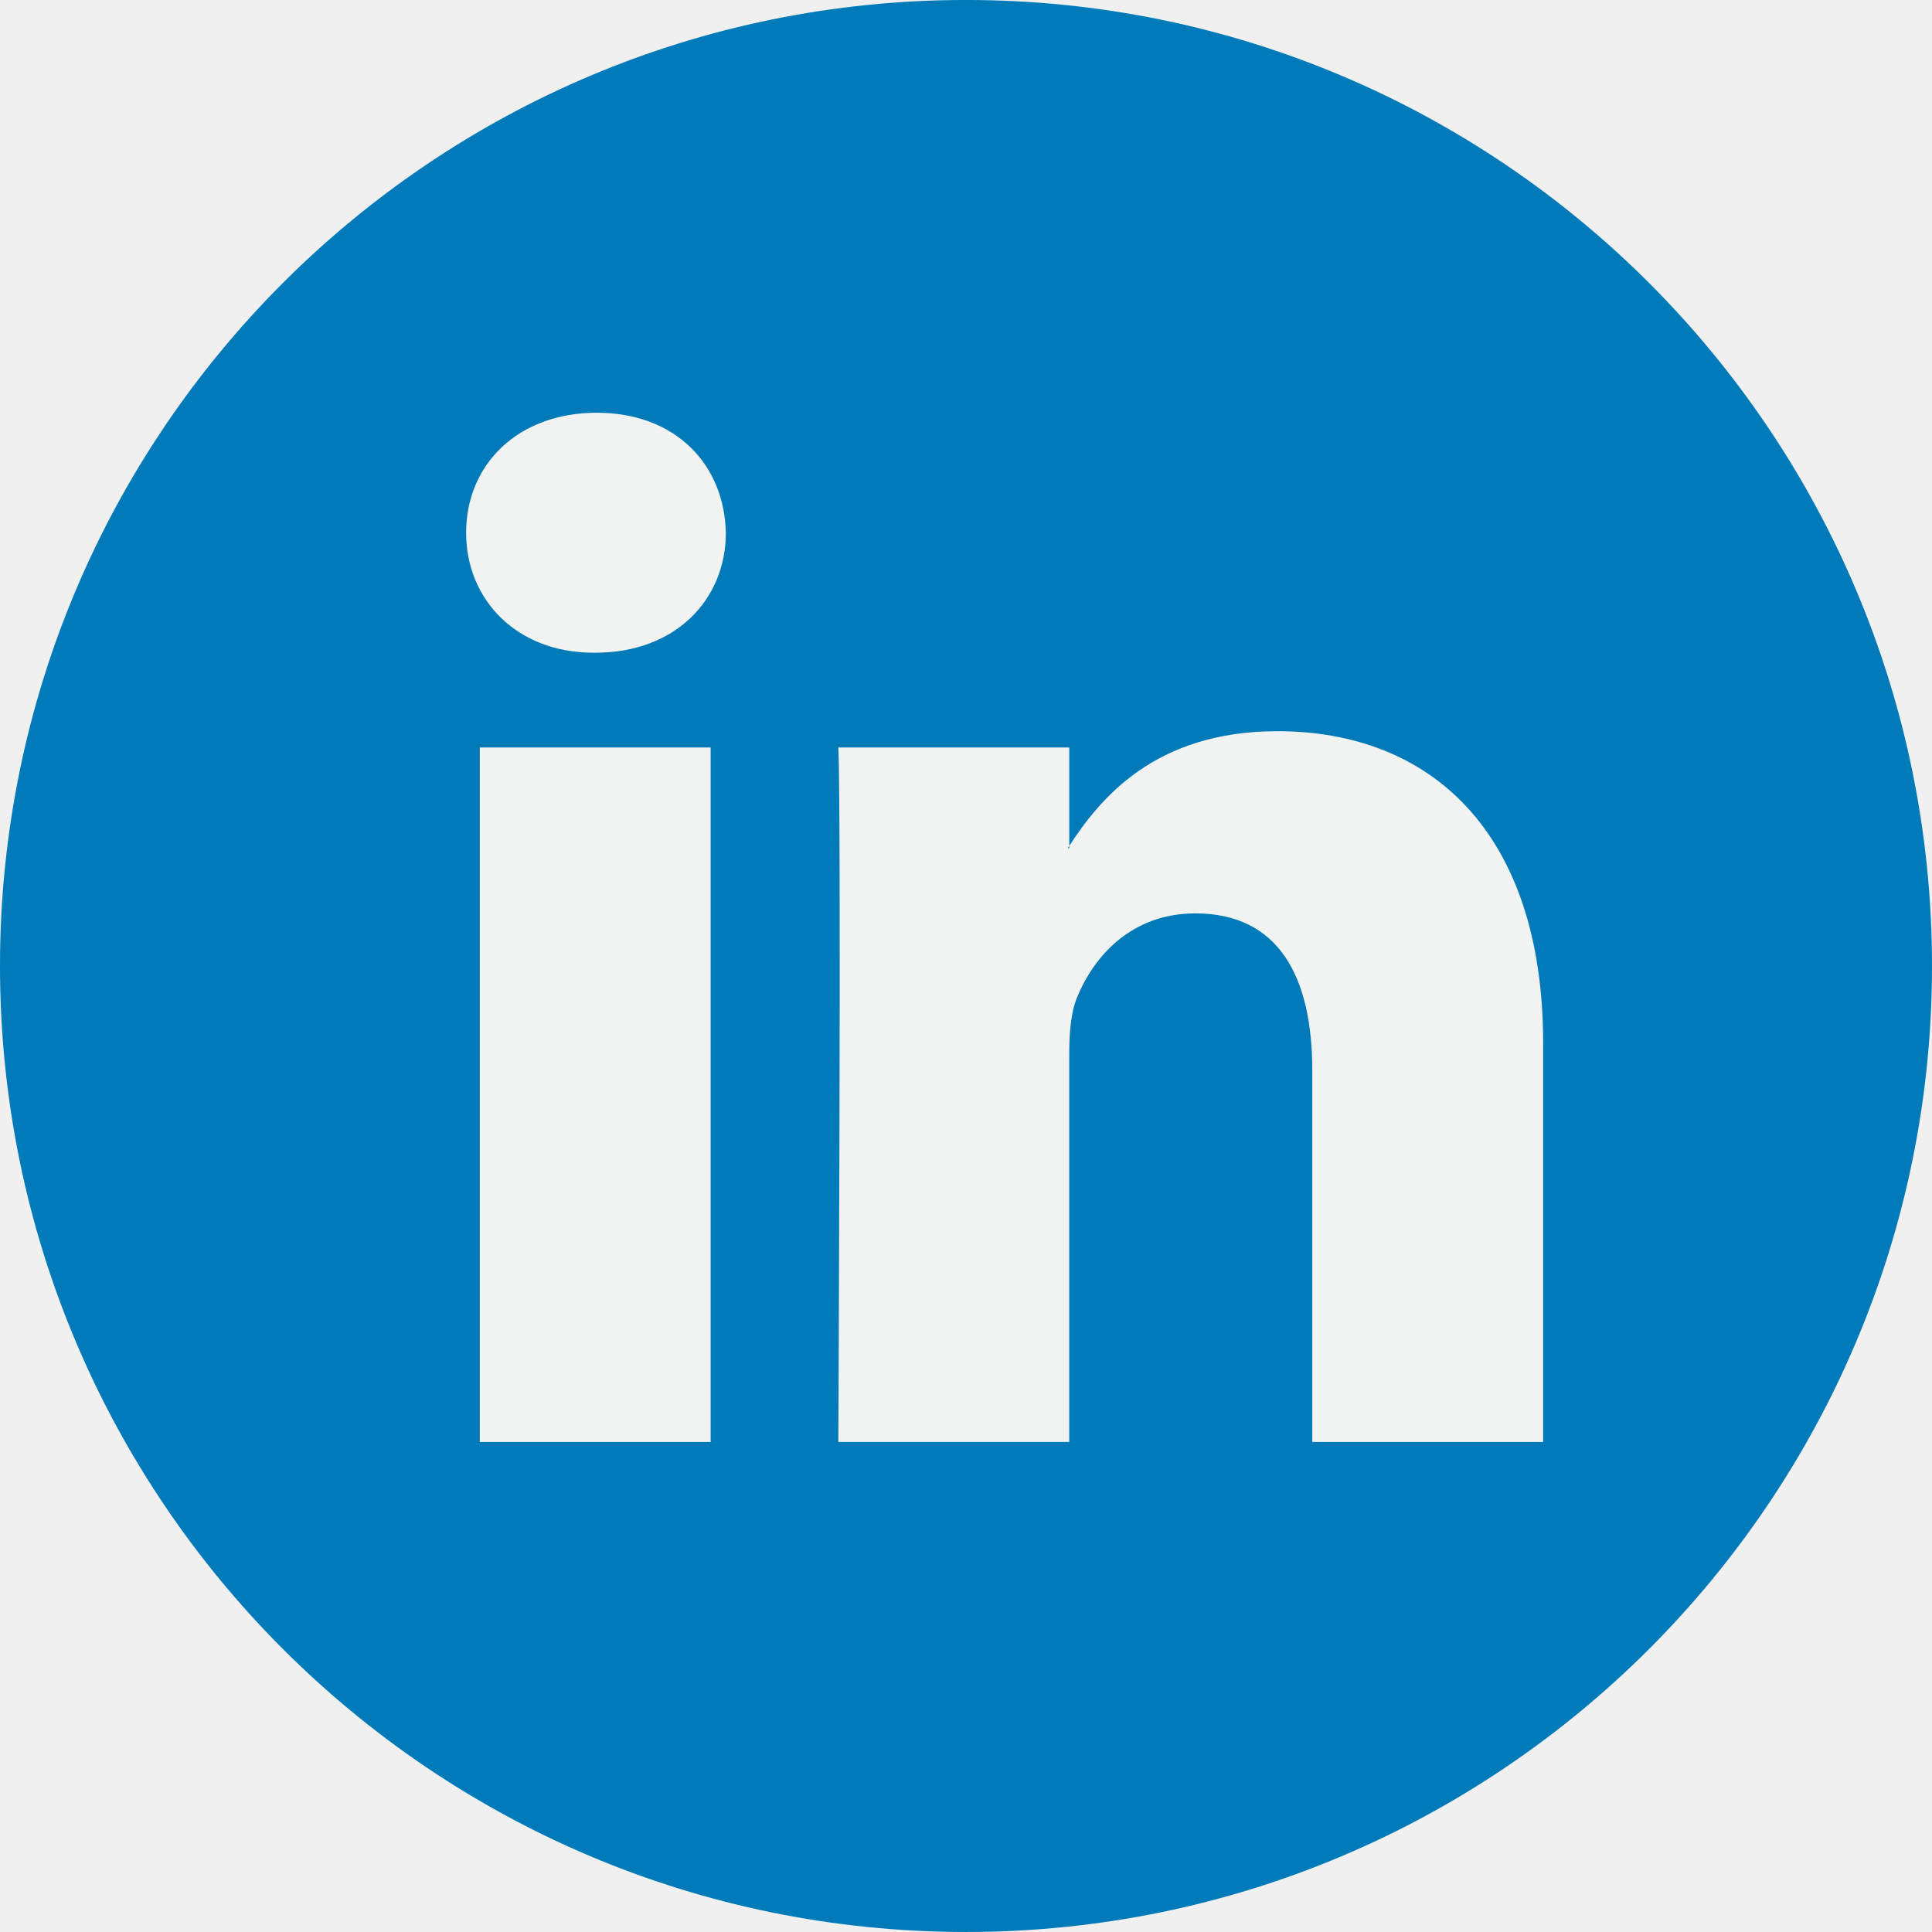
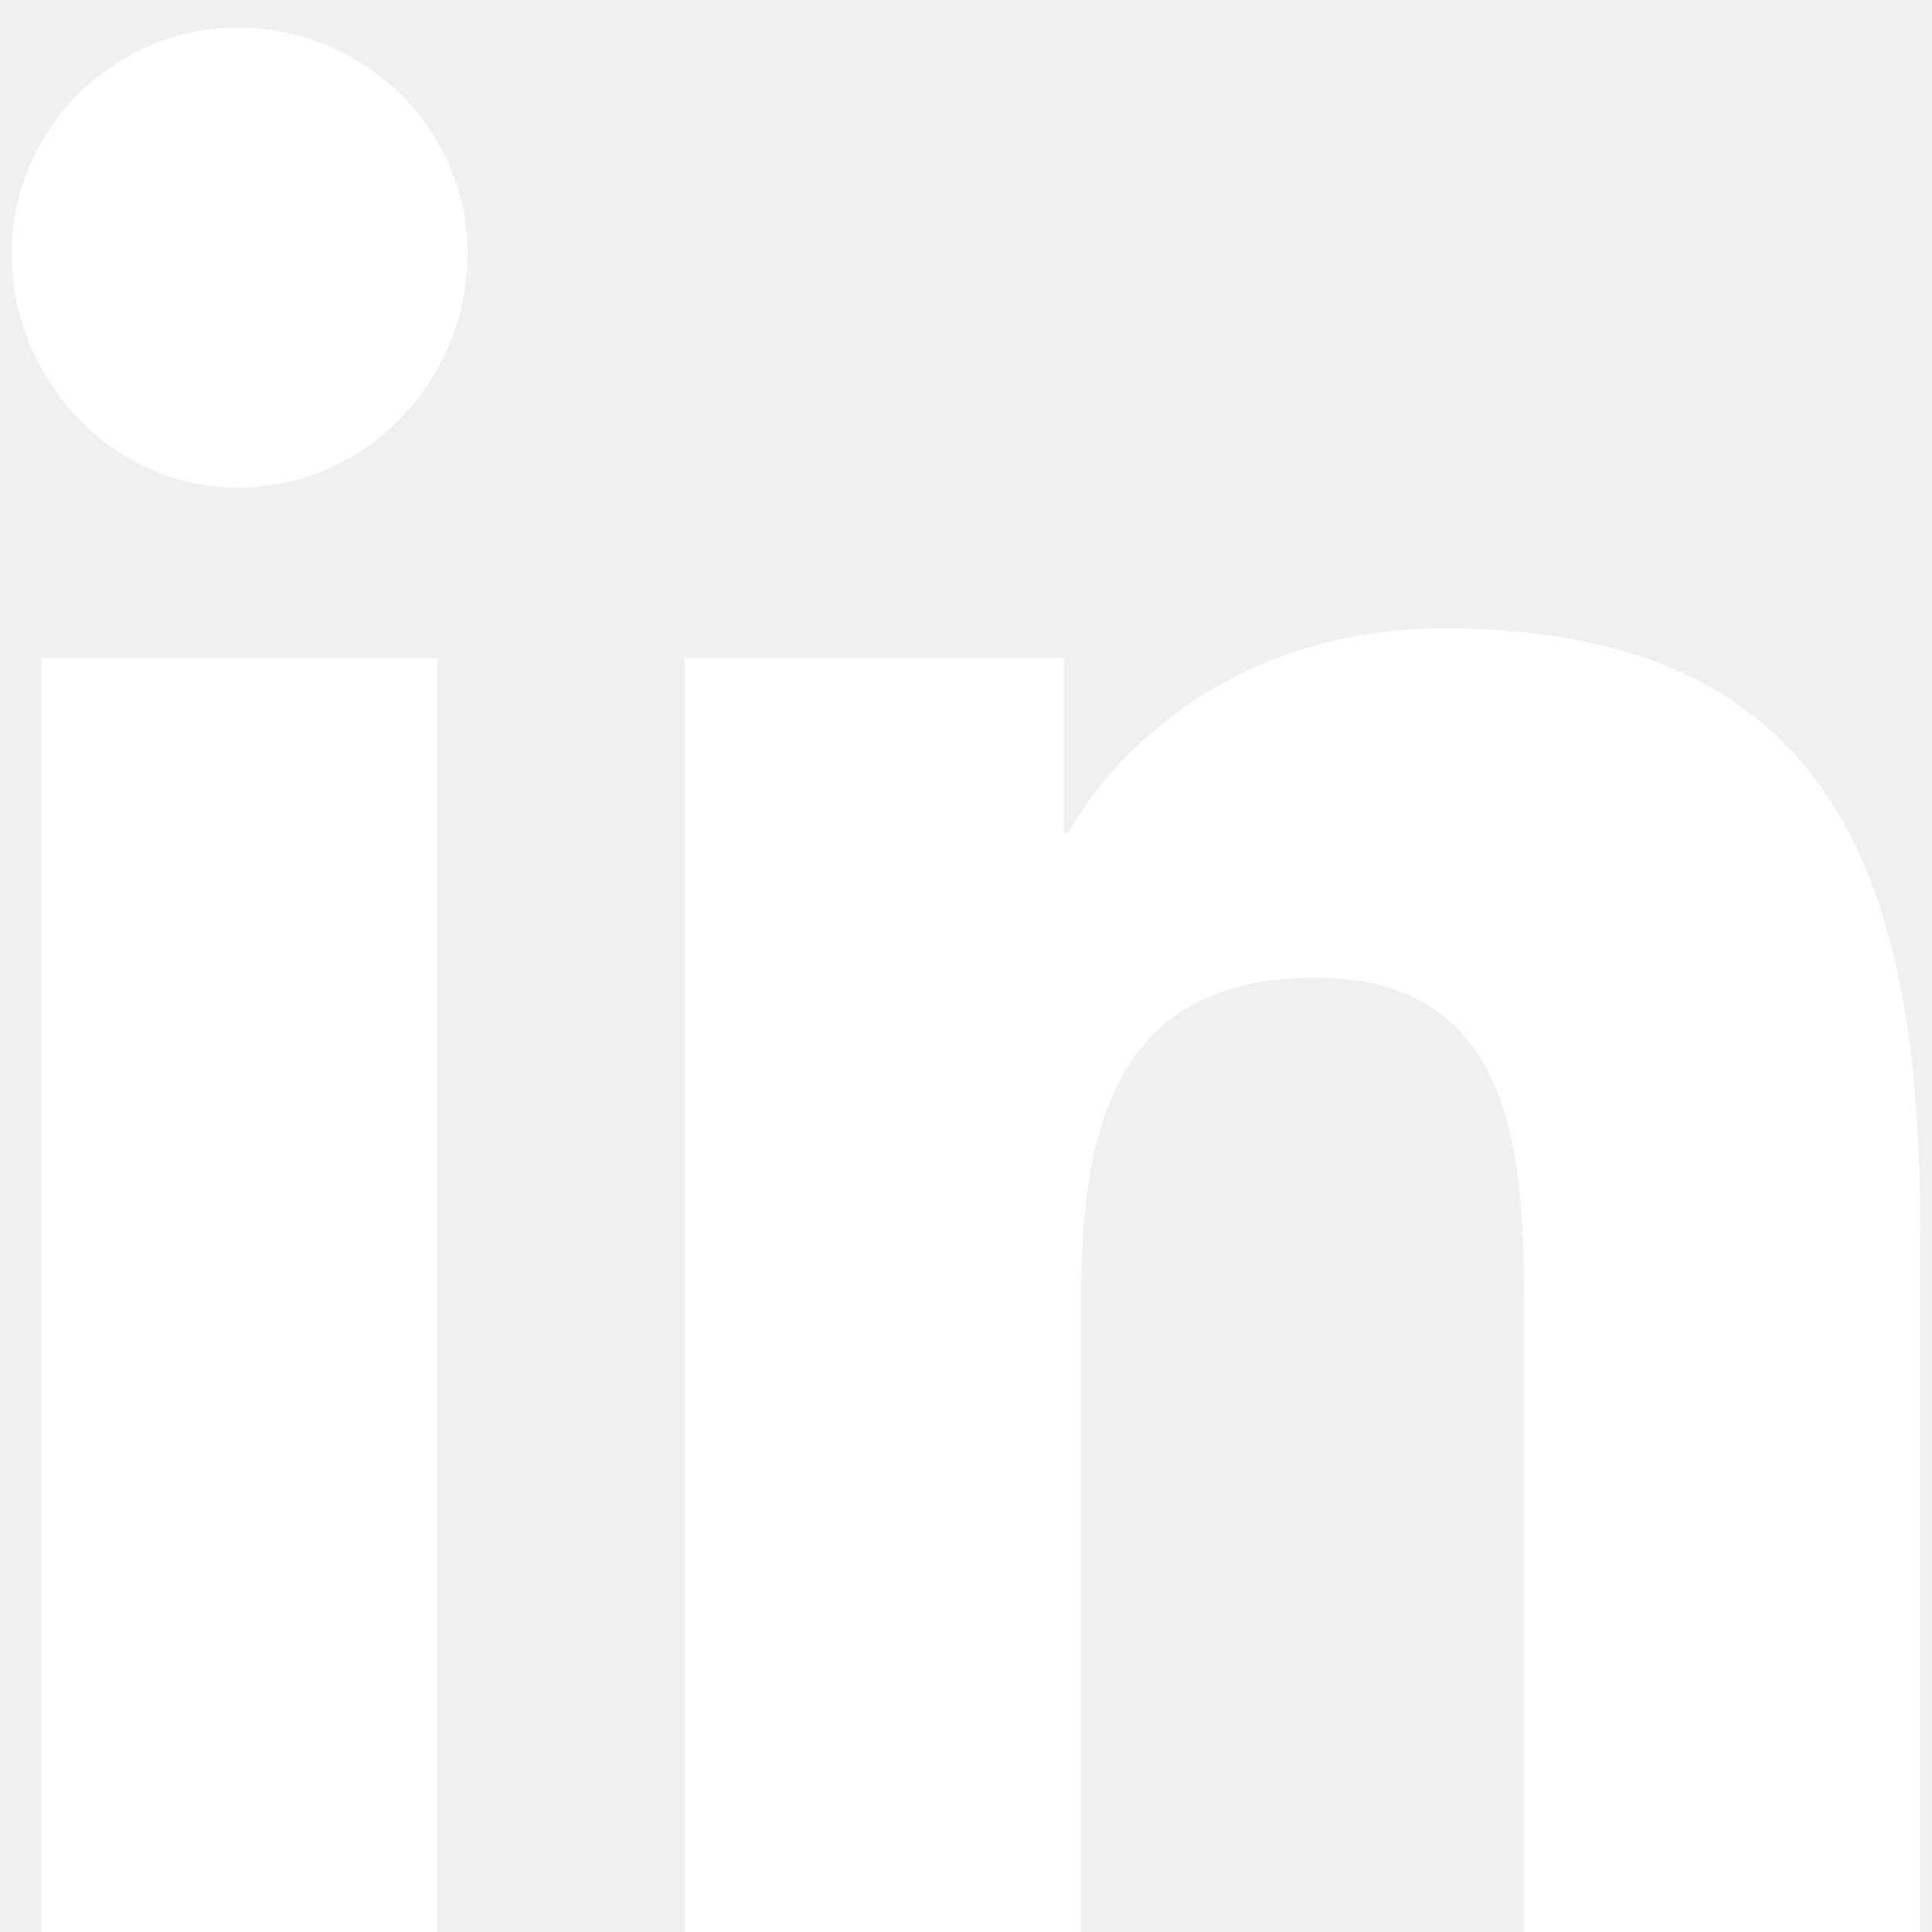
- <svg xmlns="http://www.w3.org/2000/svg" style="enable-background:new 0 0 112.196 112.196" viewBox="0 0 112.196 112.196" xml:space="preserve">
-   <circle cx="56.098" cy="56.097" r="56.098" style="fill:#007ab9" />
-   <path d="M89.616 60.611v23.128H76.207V62.161c0-5.418-1.936-9.118-6.791-9.118-3.705 0-5.906 2.491-6.878 4.903-.353.862-.444 2.059-.444 3.268v22.524h-13.41s.18-36.546 0-40.329h13.411v5.715c-.027.045-.065.089-.089.132h.089v-.132c1.782-2.742 4.96-6.662 12.085-6.662 8.822 0 15.436 5.764 15.436 18.149zm-54.96-36.642c-4.587 0-7.588 3.011-7.588 6.967 0 3.872 2.914 6.97 7.412 6.97h.087c4.677 0 7.585-3.098 7.585-6.97-.089-3.956-2.908-6.967-7.496-6.967zm-6.791 59.77H41.27v-40.33H27.865v40.33z" style="fill:#f1f2f2" />
+ <svg xmlns="http://www.w3.org/2000/svg" width="31" height="31" viewBox="0 0 31 31" fill="none">
+   <path d="M7.023 31V10.56H0.666V31H7.023ZM3.811 7.826C5.861 7.826 7.502 6.117 7.502 4.066C7.502 2.084 5.861 0.443 3.811 0.443C1.828 0.443 0.188 2.084 0.188 4.066C0.188 6.117 1.828 7.826 3.811 7.826ZM30.744 31H30.812V19.789C30.812 14.32 29.582 10.082 23.156 10.082C20.08 10.082 18.029 11.791 17.141 13.363H17.072V10.56H10.988V31H17.346V20.883C17.346 18.217 17.824 15.688 21.105 15.688C24.387 15.688 24.455 18.695 24.455 21.088V31H30.744Z" fill="white" />
</svg>
